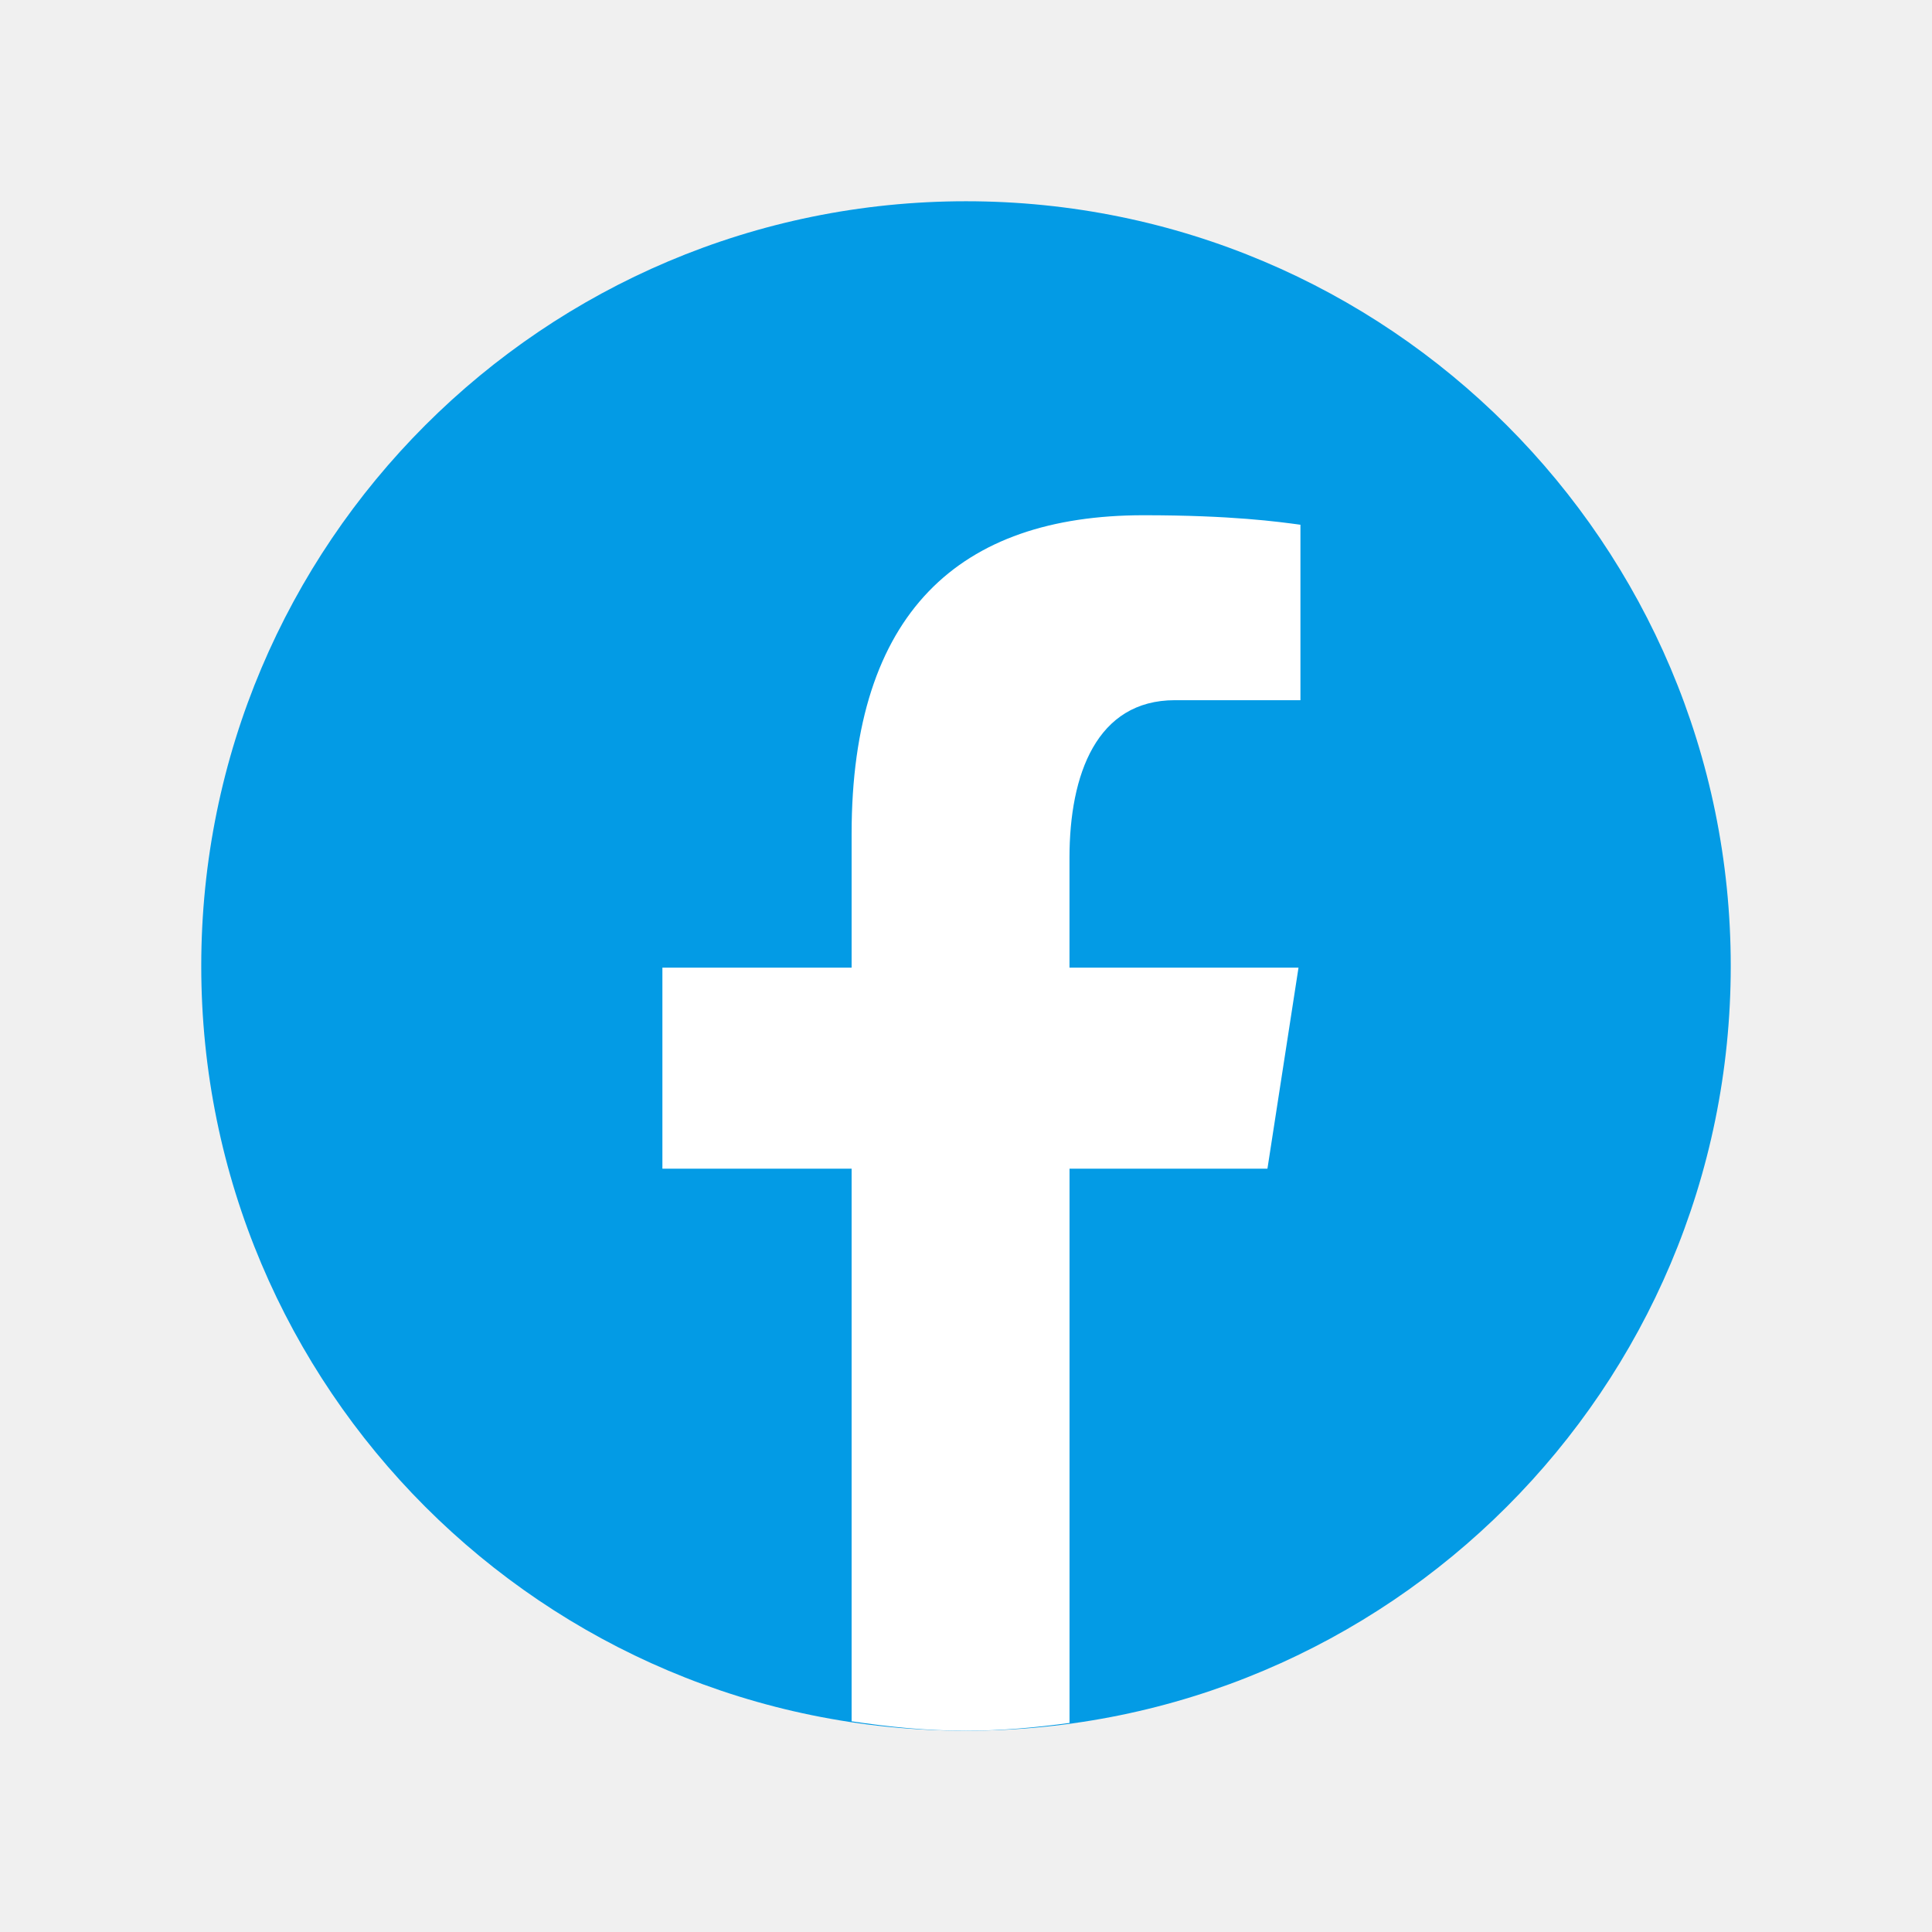
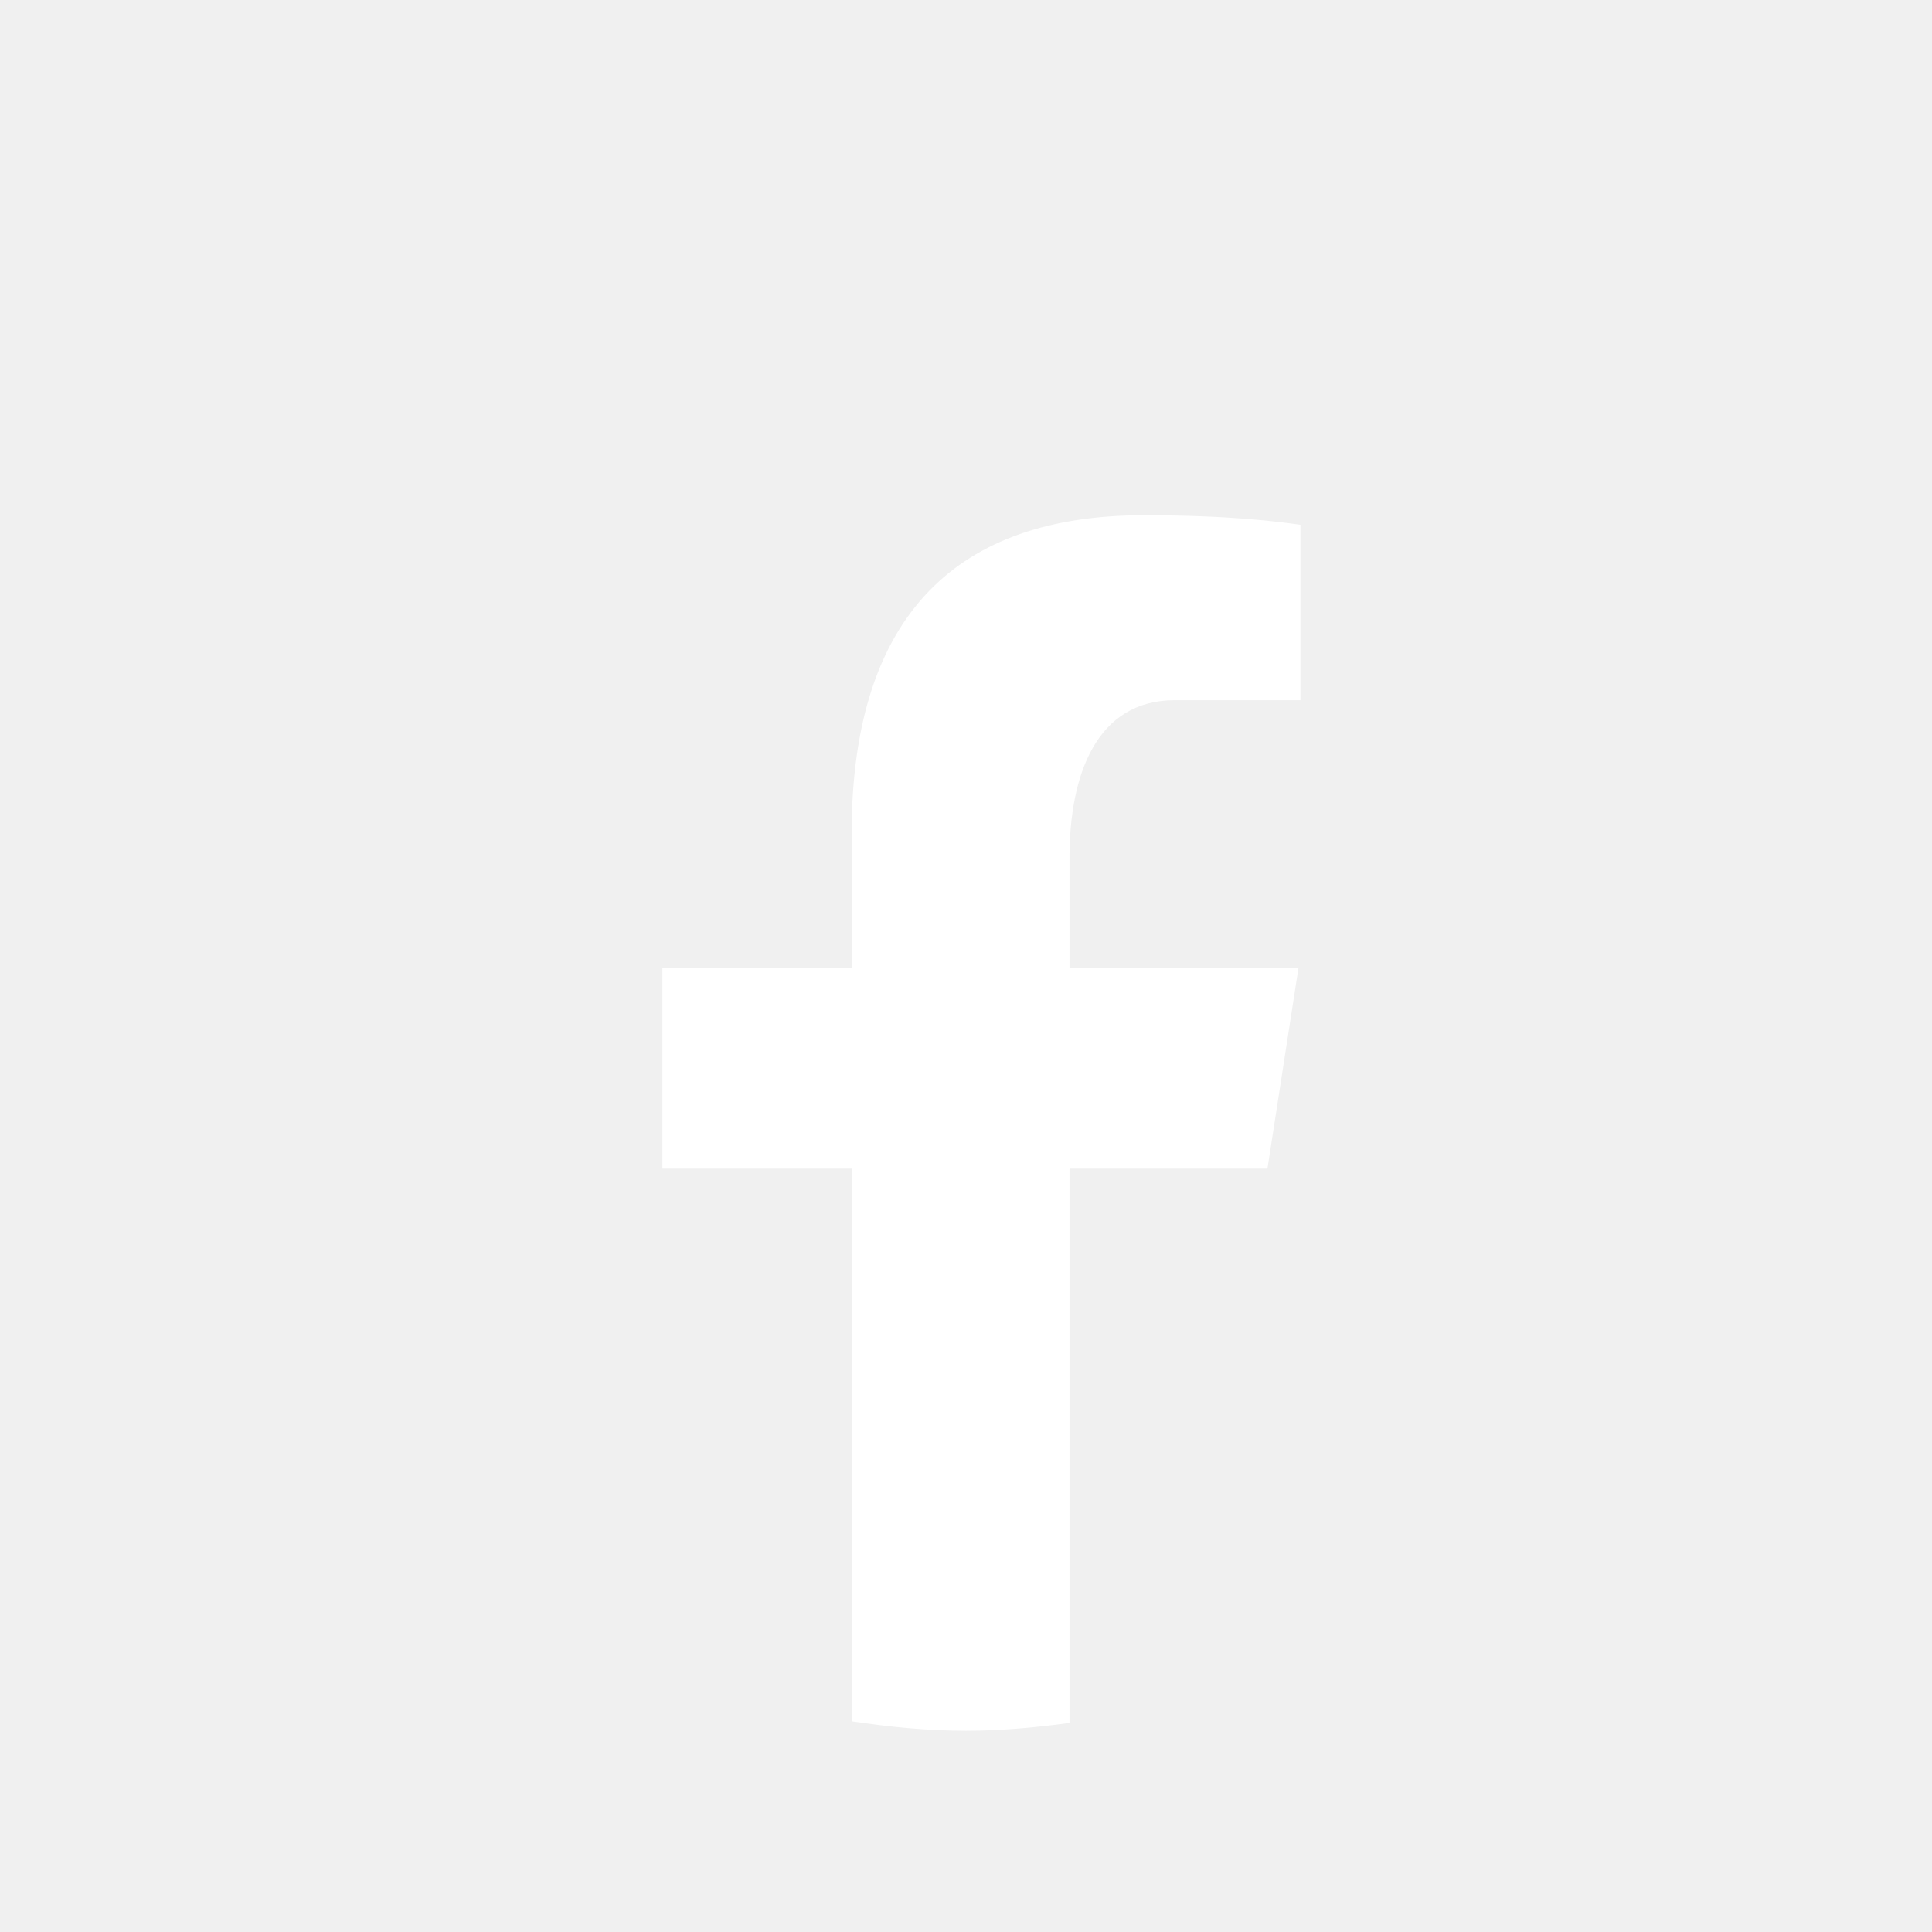
<svg xmlns="http://www.w3.org/2000/svg" x="0px" y="0px" width="98" height="98" viewBox="0 0 48 48">
-   <path fill="#039be5" d="M24 5A19 19 0 1 0 24 43A19 19 0 1 0 24 5Z" />
+   <path fill="transparent" d="M24 5A19 19 0 1 0 24 43A19 19 0 1 0 24 5Z" />
  <path fill="#fff" d="M26.572,29.036h4.917l0.772-4.995h-5.69v-2.73c0-2.075,0.678-3.915,2.619-3.915h3.119v-4.359c-0.548-0.074-1.707-0.236-3.897-0.236c-4.573,0-7.254,2.415-7.254,7.917v3.323h-4.701v4.995h4.701v13.729C22.089,42.905,23.032,43,24,43c0.875,0,1.729-0.08,2.572-0.194V29.036z" />
</svg>
